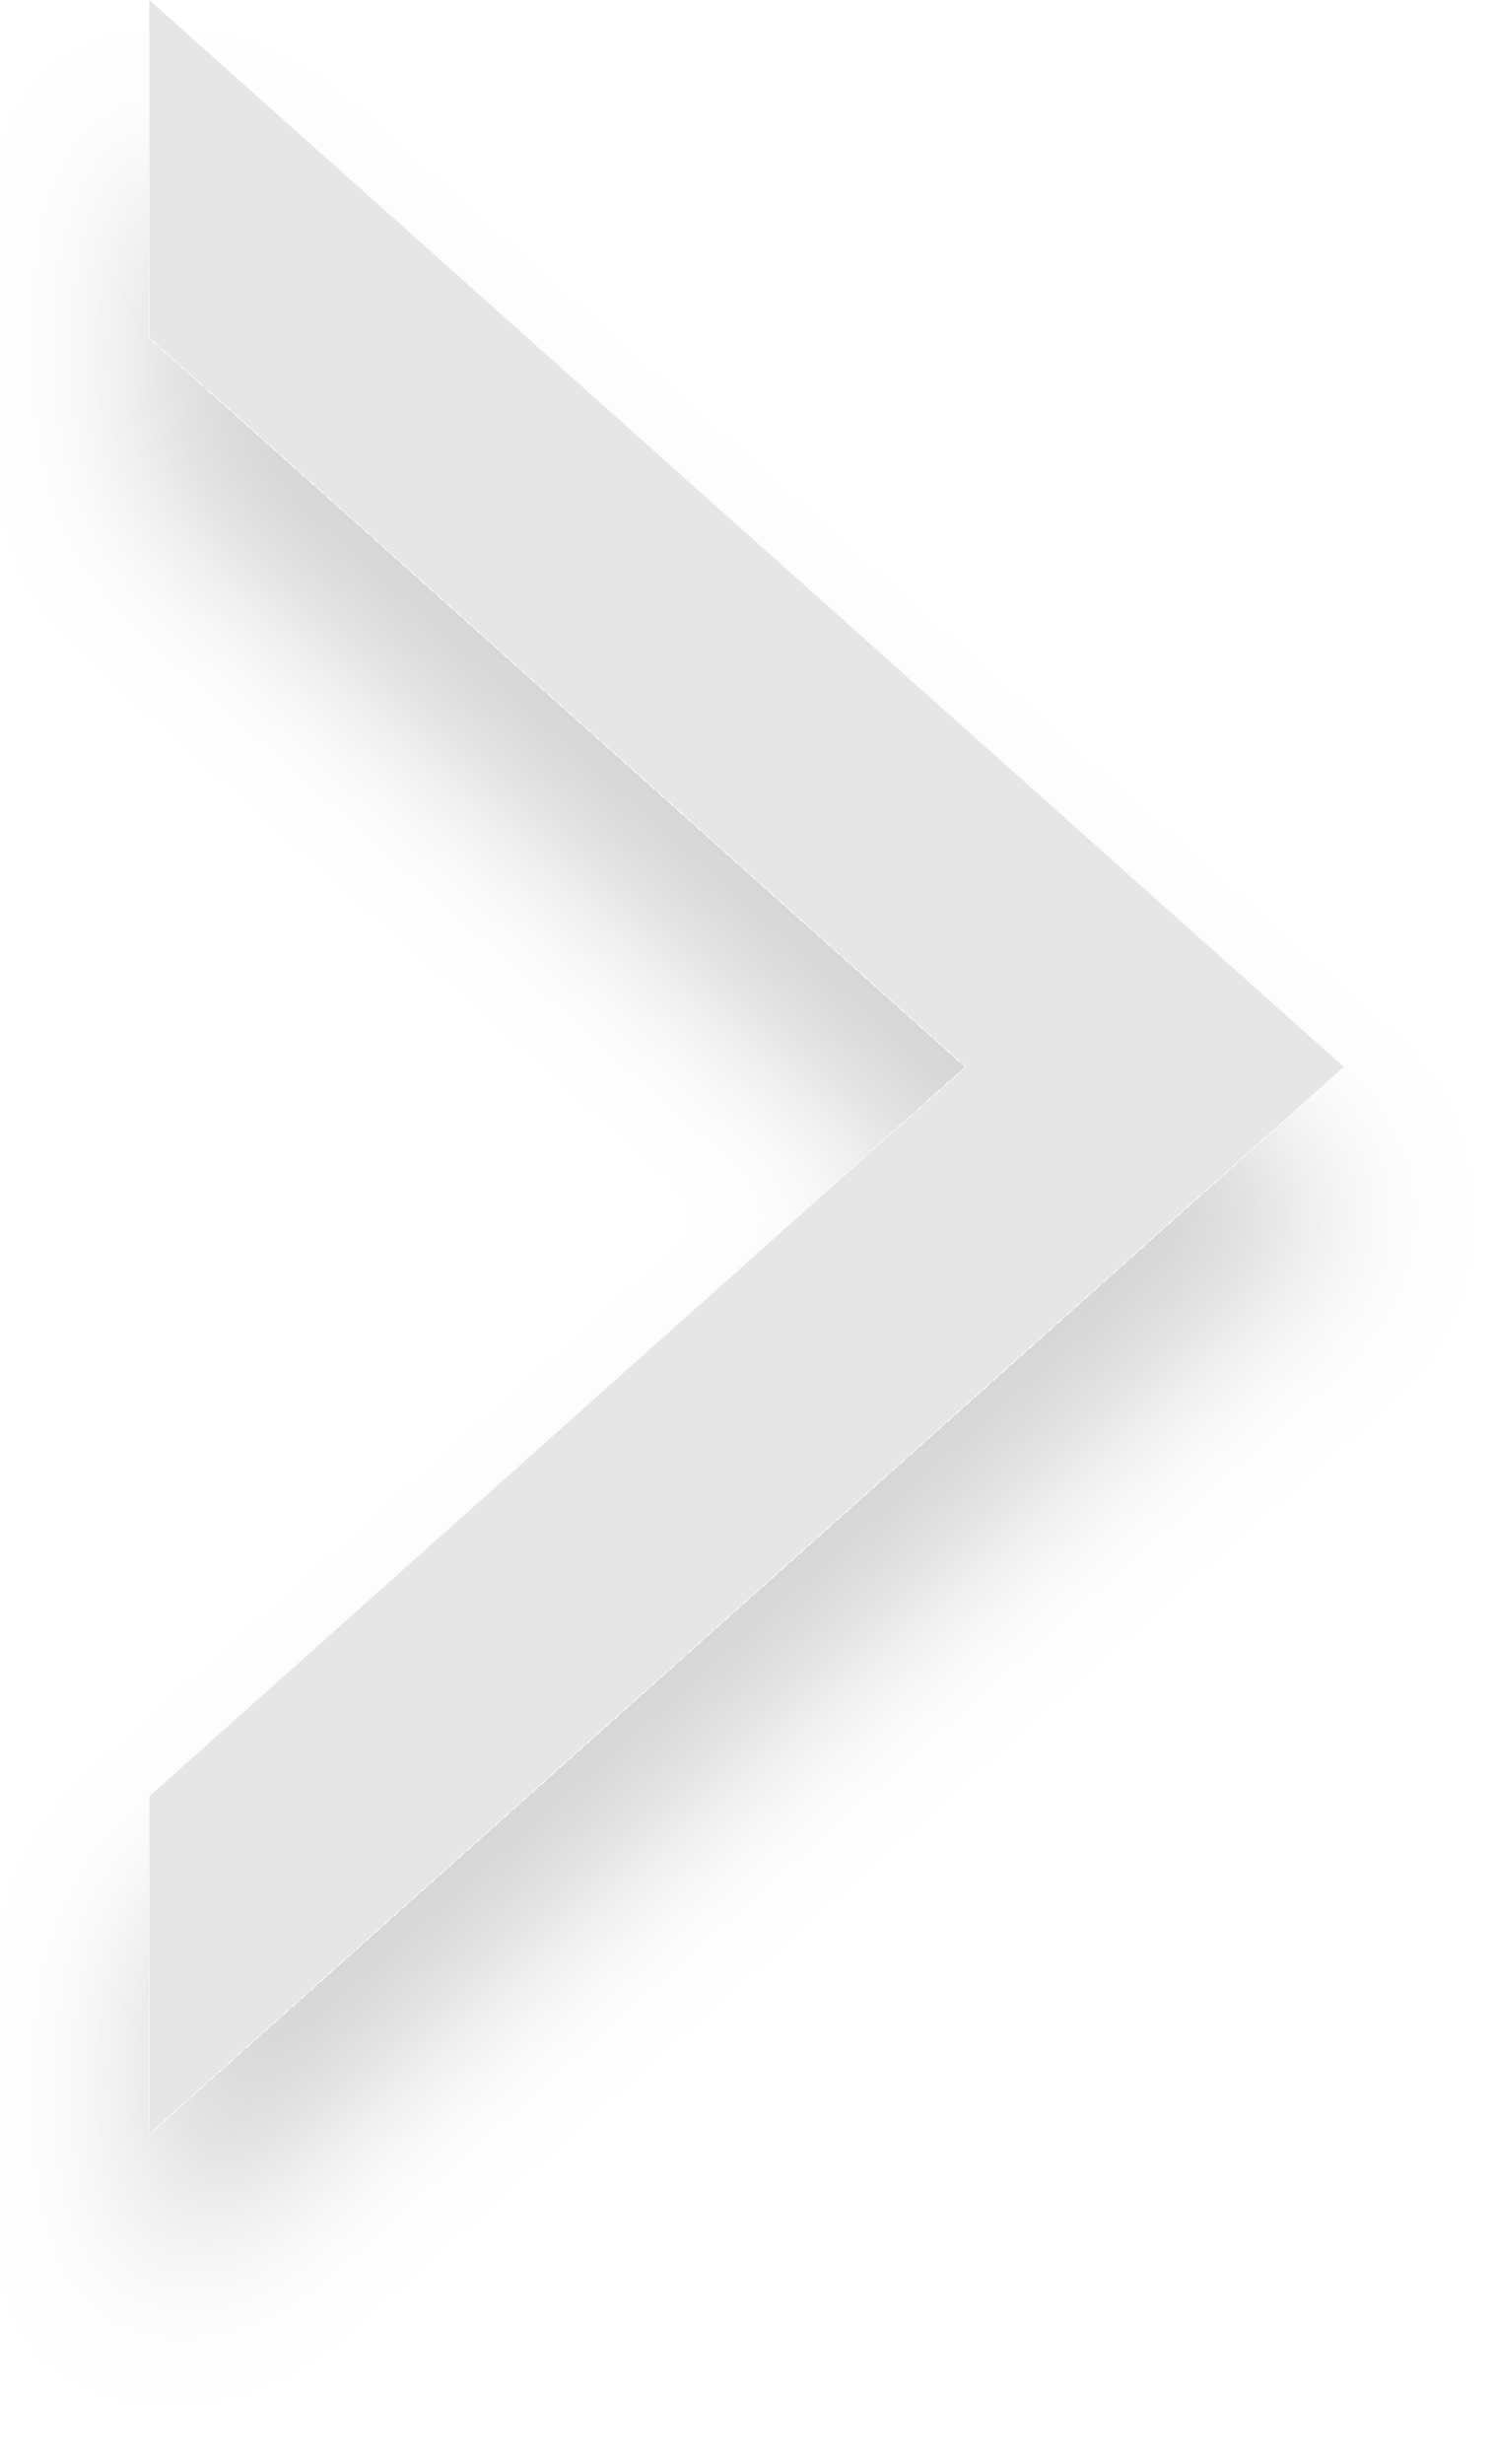
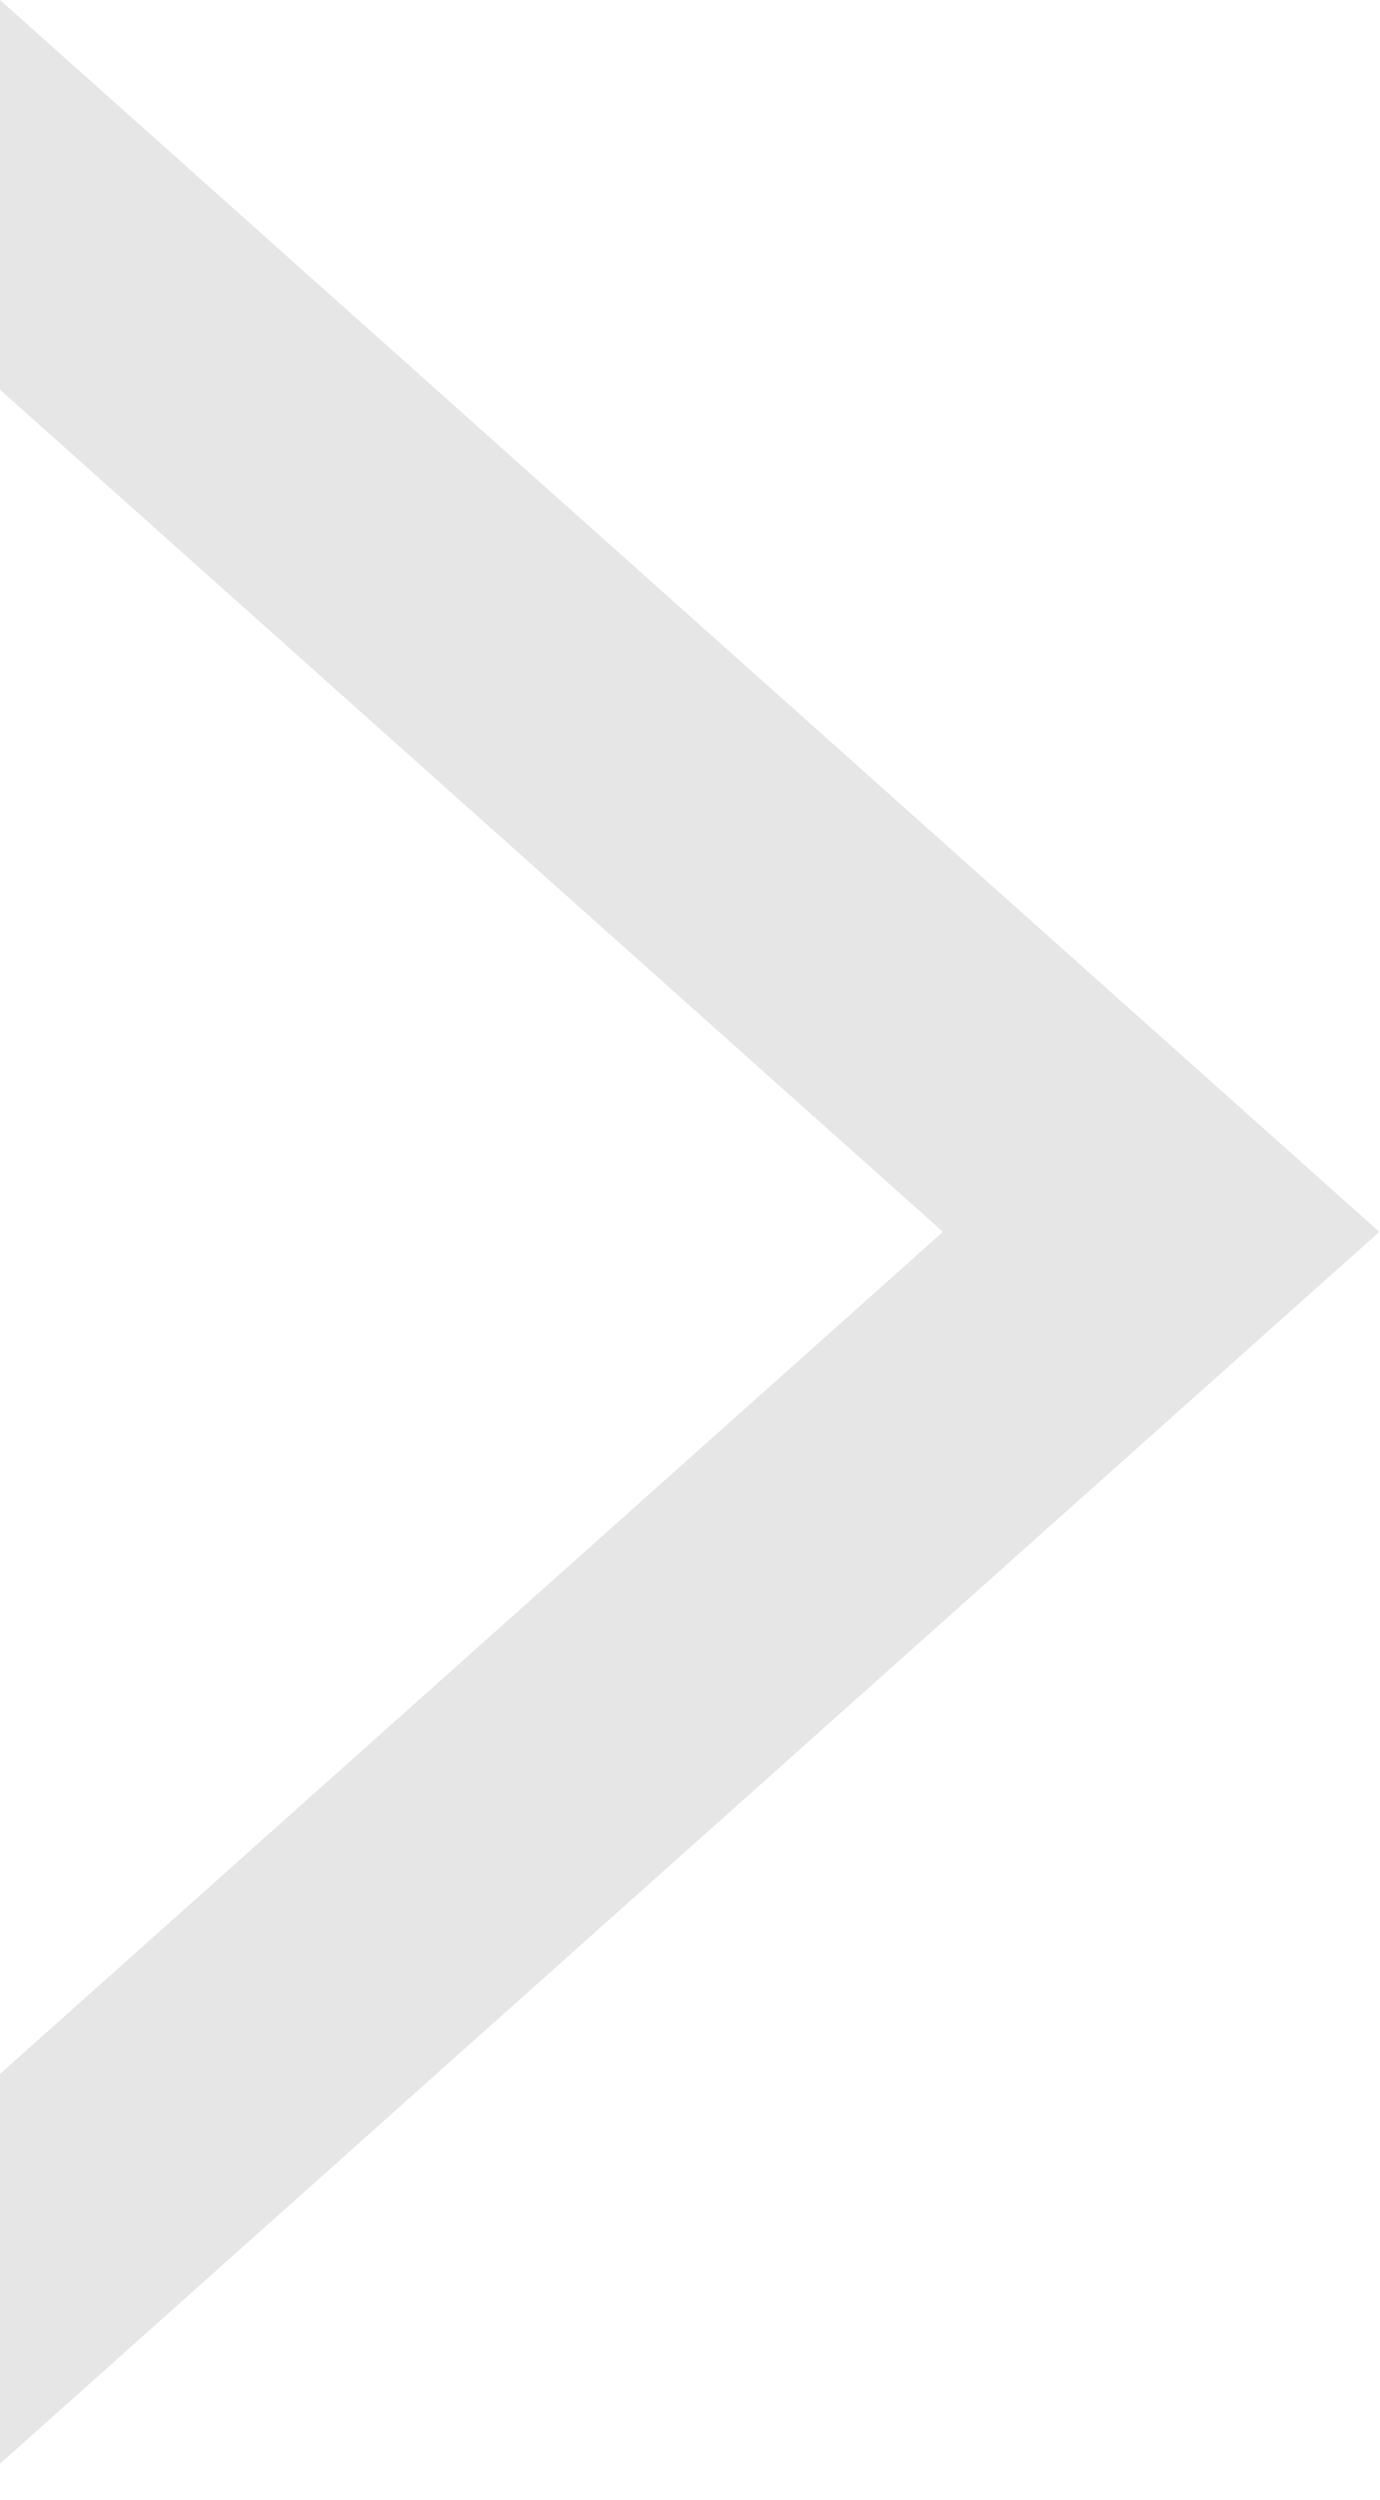
- <svg xmlns="http://www.w3.org/2000/svg" width="40" height="66" viewBox="0 0 40 66" fill="none">
-   <g opacity="0.67" filter="url(#filter0_d_223_117)">
-     <path d="M36 28.579L4 57.158V48.116L25.876 28.579L4 9.041V0L36 28.579Z" fill="#D9D9D9" />
-   </g>
-   <defs>
-     <filter id="filter0_d_223_117" x="0" y="0" width="40" height="65.158" filterUnits="userSpaceOnUse" color-interpolation-filters="sRGB">
-       <feFlood flood-opacity="0" result="BackgroundImageFix" />
-       <feColorMatrix in="SourceAlpha" type="matrix" values="0 0 0 0 0 0 0 0 0 0 0 0 0 0 0 0 0 0 127 0" result="hardAlpha" />
-       <feOffset dy="4" />
-       <feGaussianBlur stdDeviation="2" />
-       <feComposite in2="hardAlpha" operator="out" />
-       <feColorMatrix type="matrix" values="0 0 0 0 0 0 0 0 0 0 0 0 0 0 0 0 0 0 0.25 0" />
-       <feBlend mode="normal" in2="BackgroundImageFix" result="effect1_dropShadow_223_117" />
-       <feBlend mode="normal" in="SourceGraphic" in2="effect1_dropShadow_223_117" result="shape" />
-     </filter>
-   </defs>
+ <svg xmlns="http://www.w3.org/2000/svg" width="32" height="58" viewBox="0 0 32 58" fill="none">
+   <path opacity="0.67" d="M32 28.579L0 57.158V48.116L21.876 28.579L0 9.041V0L32 28.579Z" fill="#D9D9D9" />
</svg>
